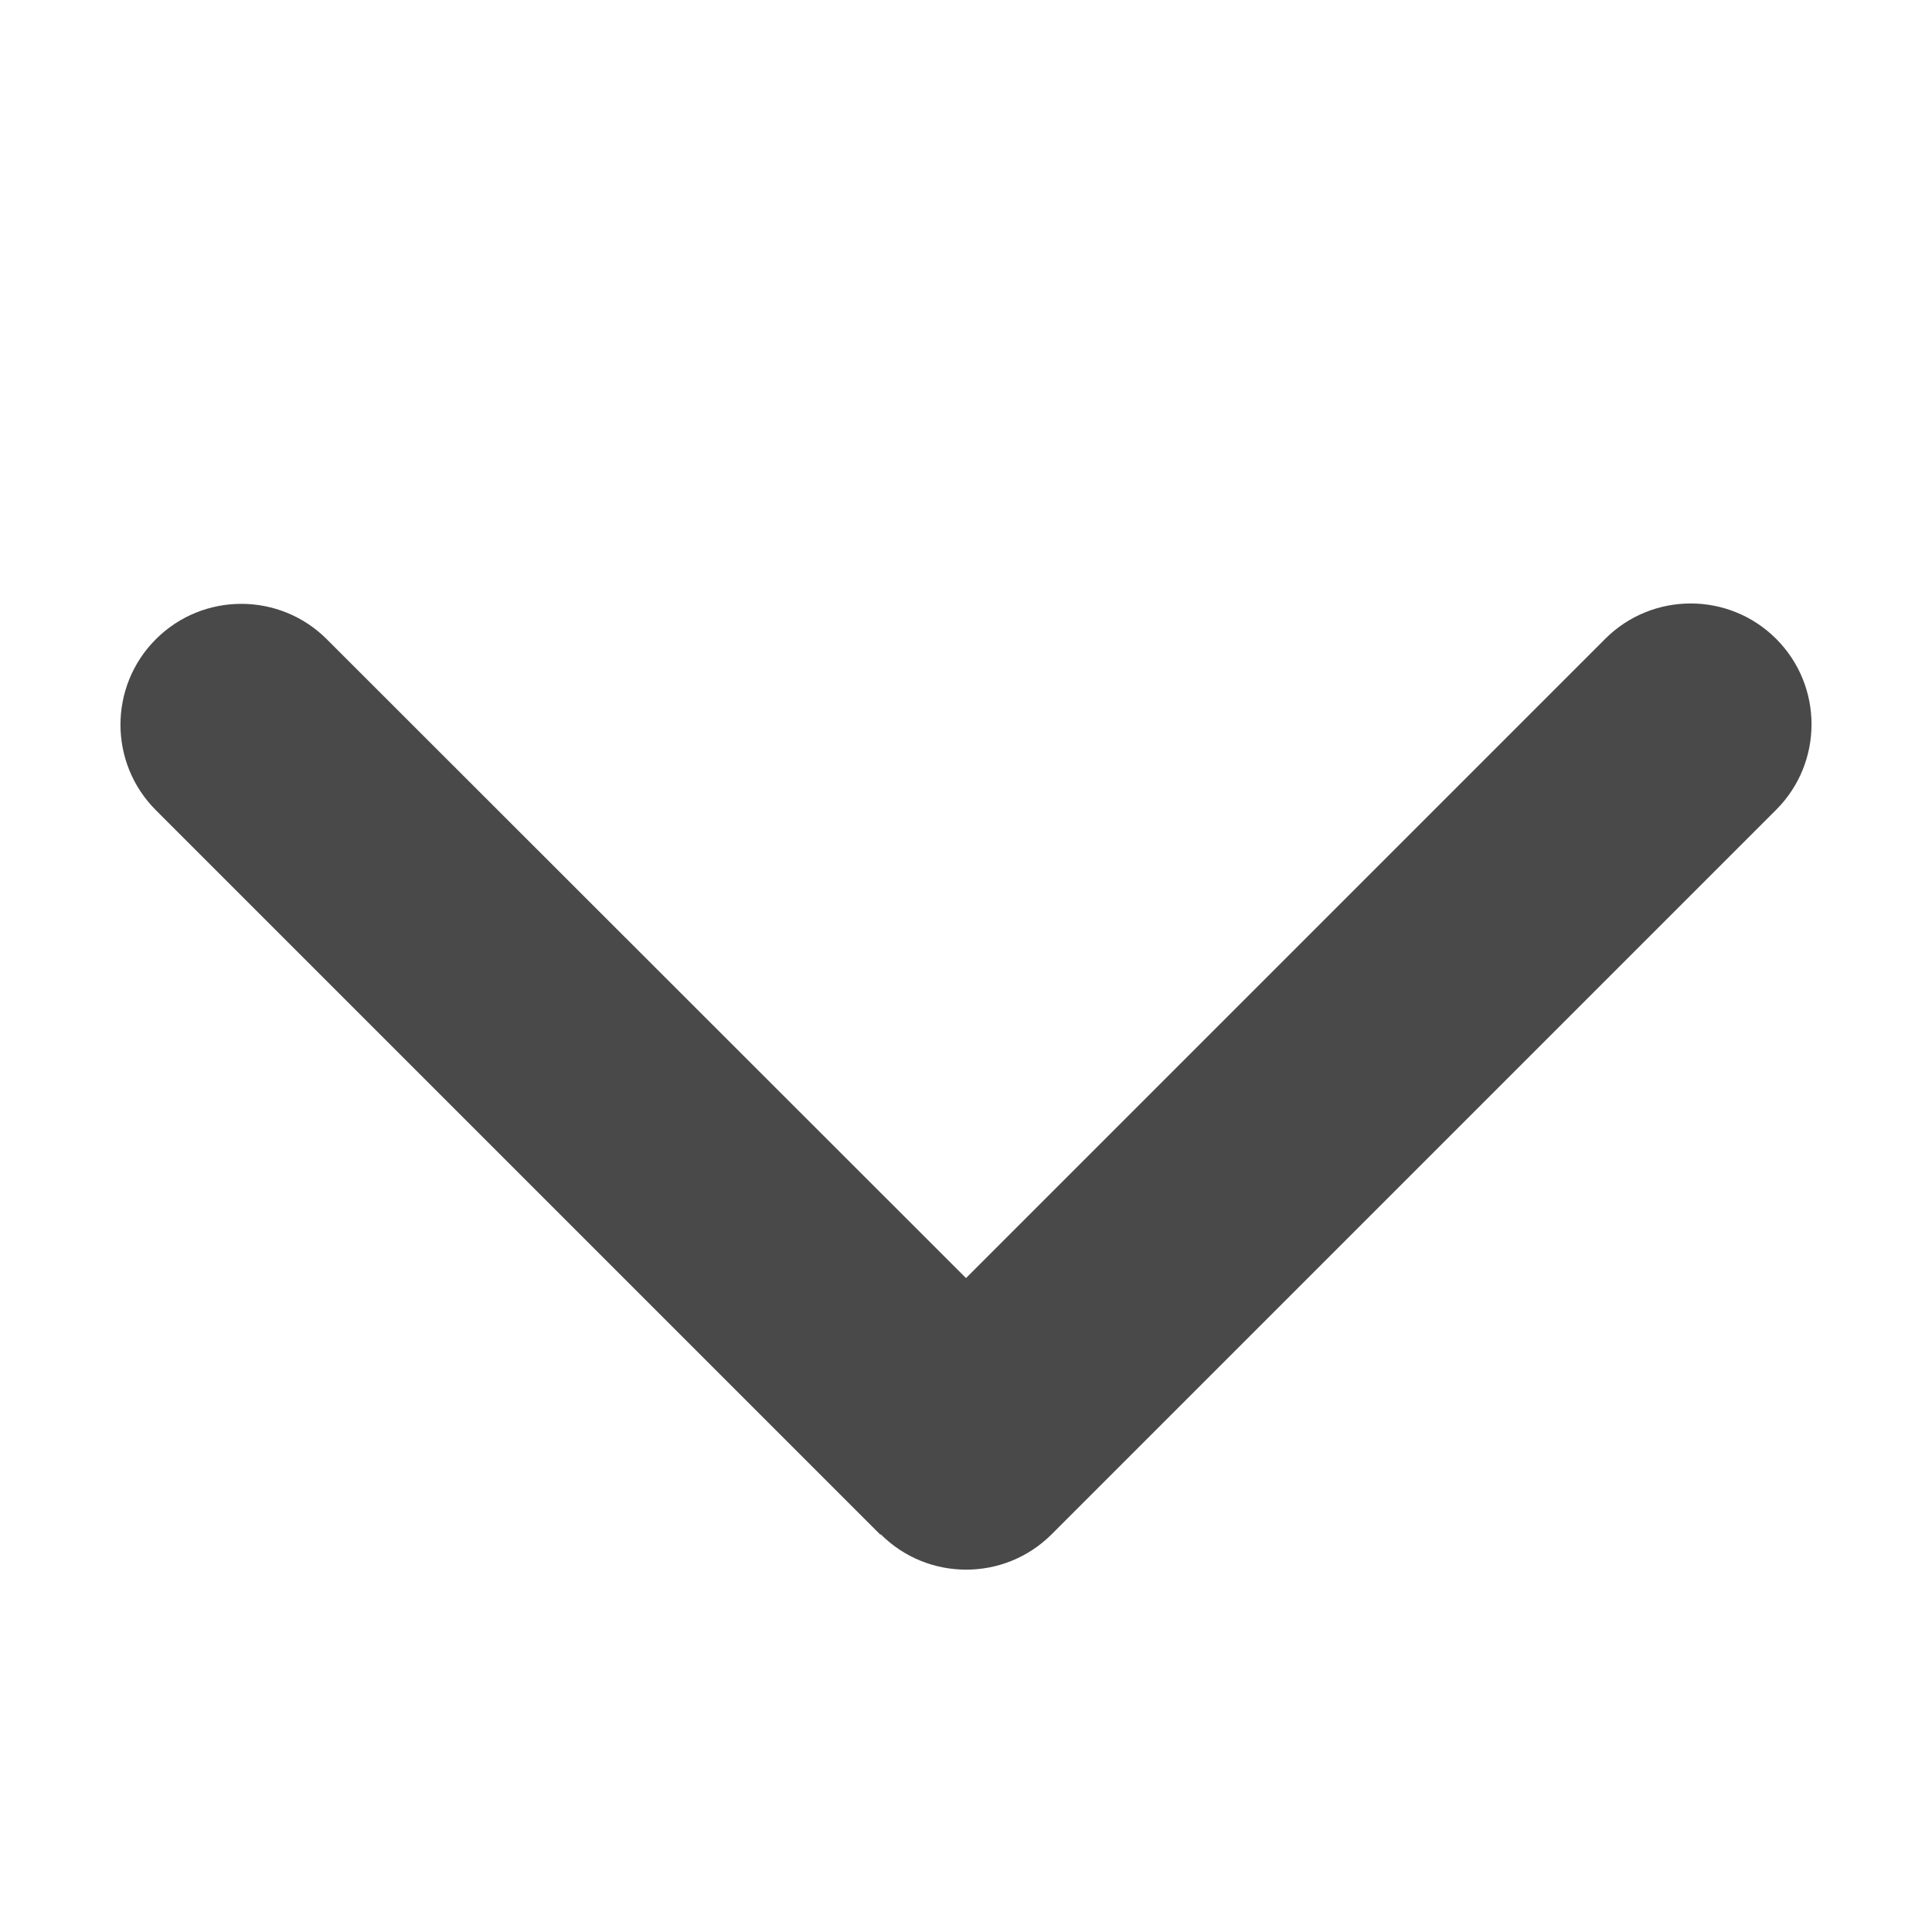
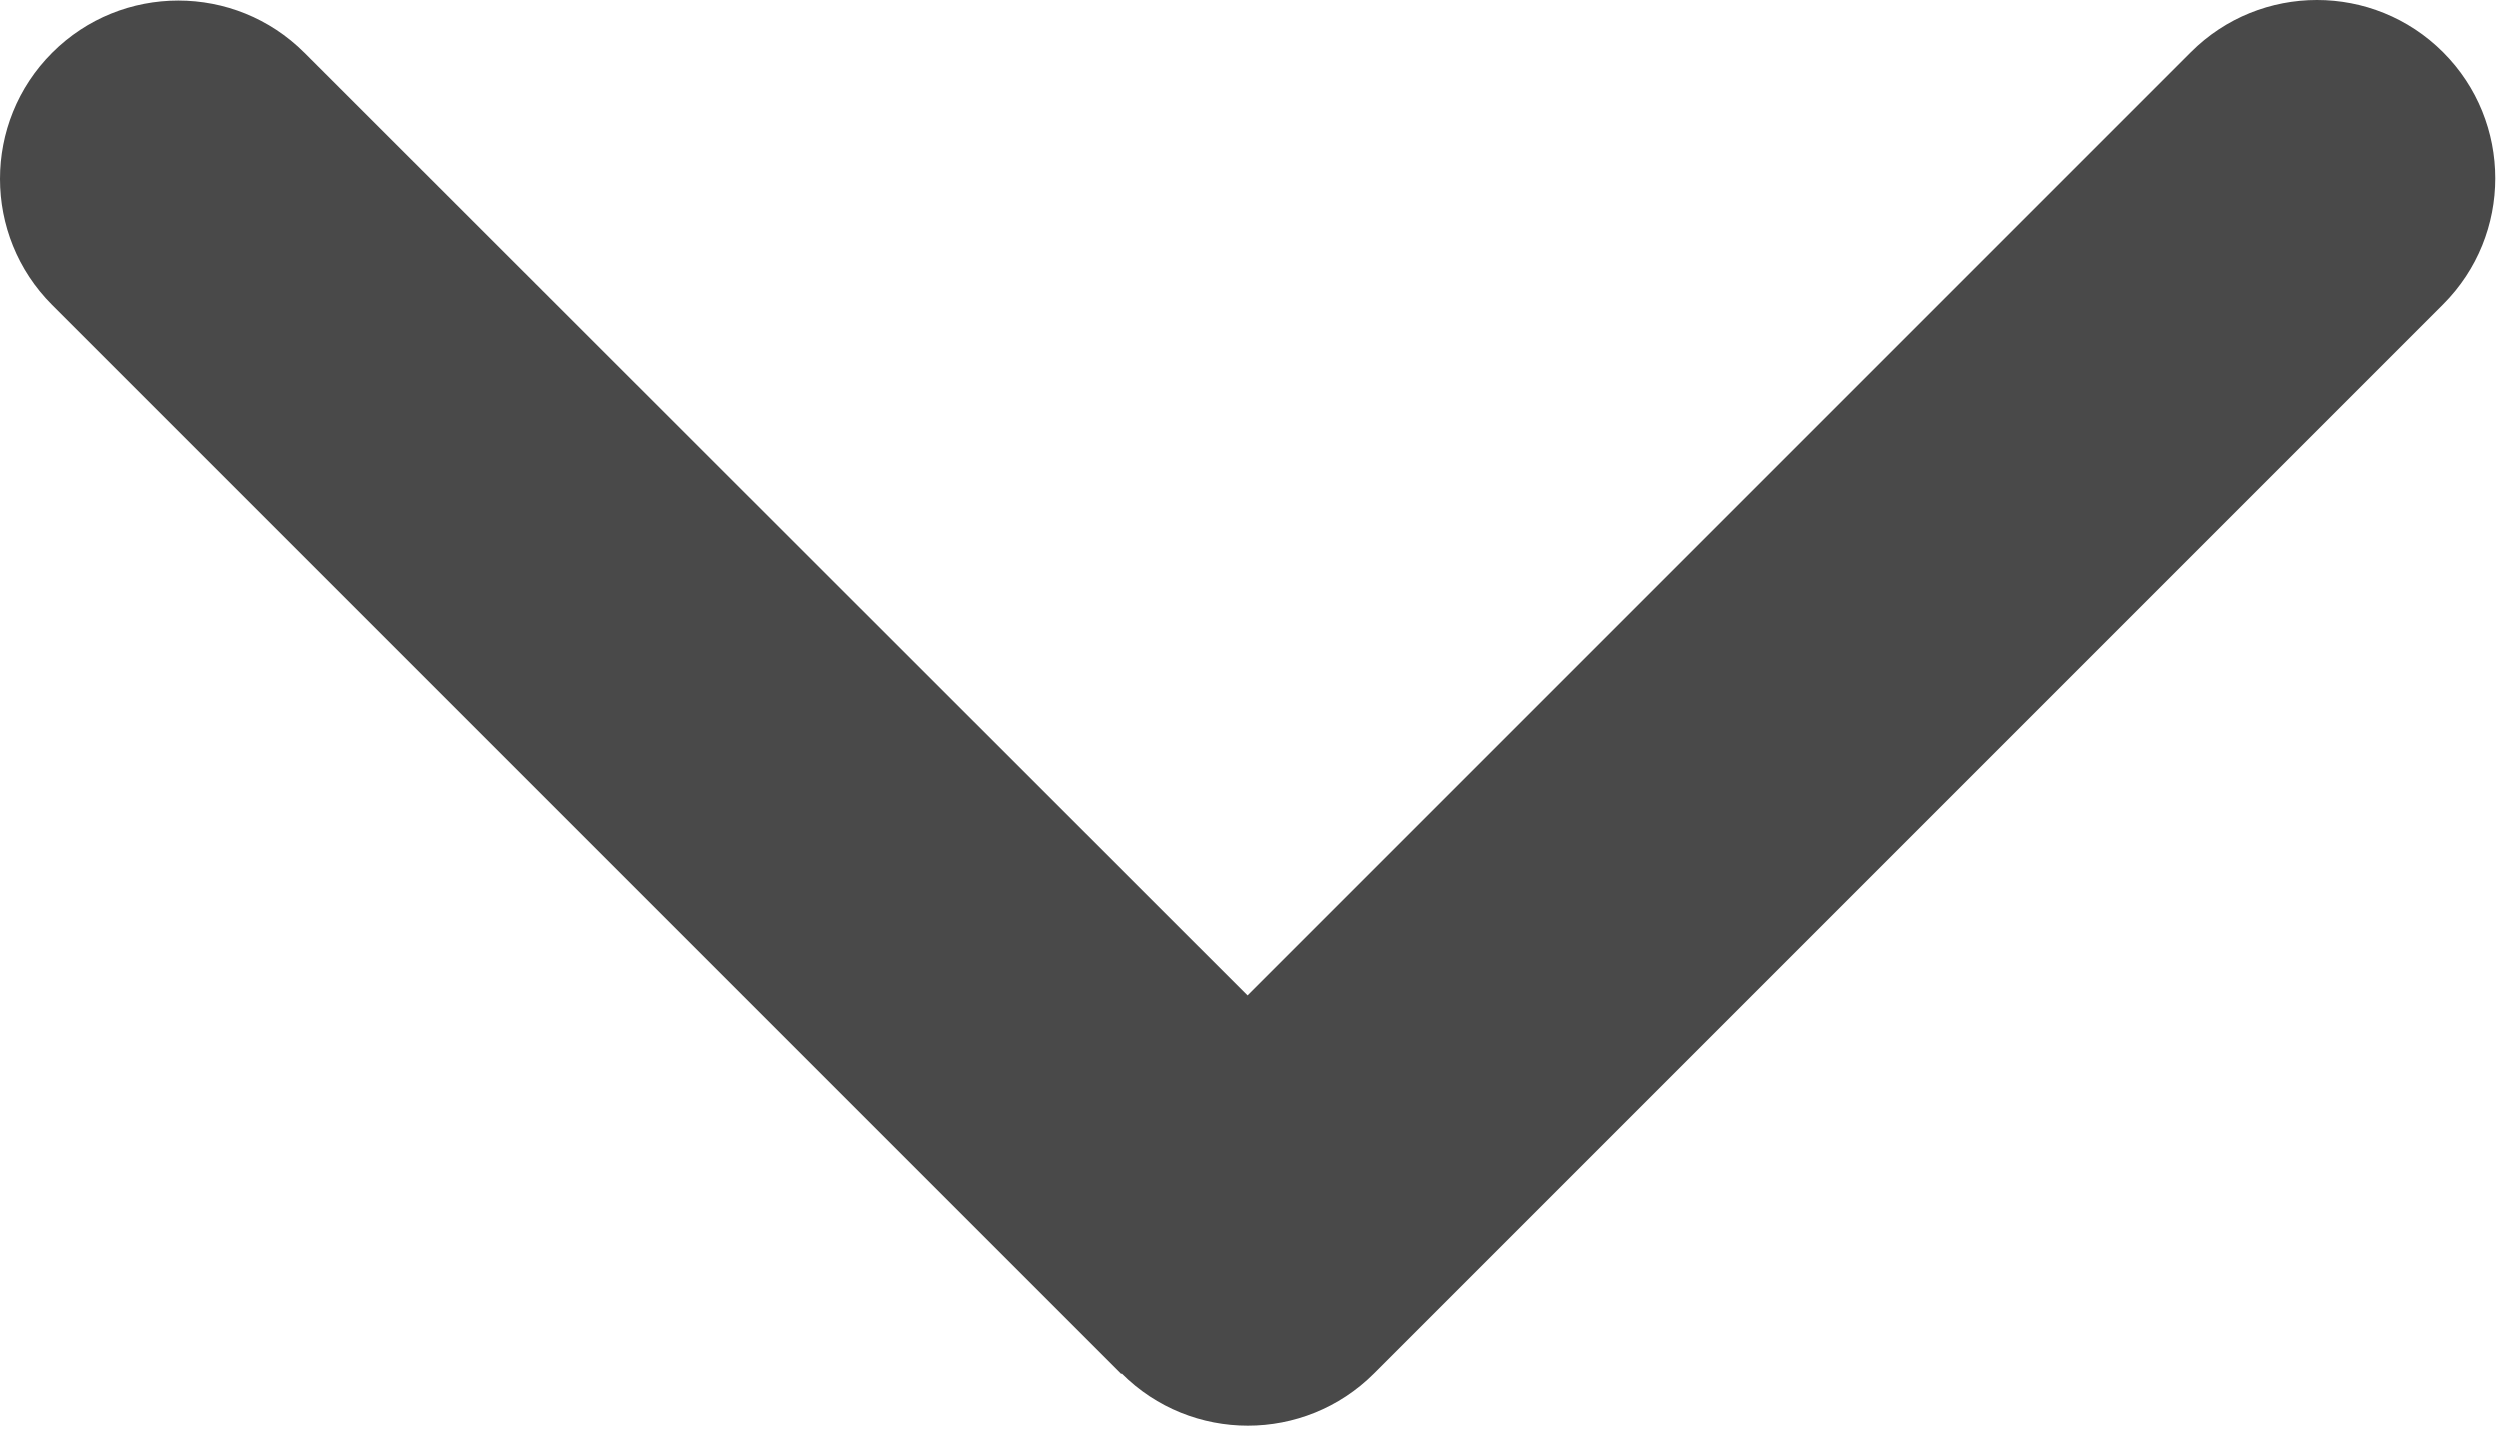
- <svg xmlns="http://www.w3.org/2000/svg" width="100%" height="100%" viewBox="0 0 512 512" version="1.1" xml:space="preserve" style="fill-rule:evenodd;clip-rule:evenodd;stroke-linejoin:round;stroke-miterlimit:2;">
-   <path d="M233.4,406.6C245.9,419.1 266.2,419.1 278.7,406.6L470.7,214.6C483.2,202.1 483.2,181.8 470.7,169.3C458.2,156.8 437.9,156.8 425.4,169.3L256,338.7L86.6,169.4C74.1,156.9 53.8,156.9 41.3,169.4C28.8,181.9 28.8,202.2 41.3,214.7L233.3,406.7L233.4,406.6Z" style="fill:rgb(73,73,73);fill-rule:nonzero;" />
+ <svg xmlns="http://www.w3.org/2000/svg" width="100%" height="100%" viewBox="0 0 449 257" version="1.1" xml:space="preserve" style="fill-rule:evenodd;clip-rule:evenodd;stroke-linejoin:round;stroke-miterlimit:2;">
+   <g transform="matrix(1,0,0,1,-31.925,-159.925)">
+     <path d="M233.4,406.6C245.9,419.1 266.2,419.1 278.7,406.6L470.7,214.6C483.2,202.1 483.2,181.8 470.7,169.3C458.2,156.8 437.9,156.8 425.4,169.3L256,338.7L86.6,169.4C74.1,156.9 53.8,156.9 41.3,169.4C28.8,181.9 28.8,202.2 41.3,214.7L233.3,406.7L233.4,406.6Z" style="fill:rgb(73,73,73);fill-rule:nonzero;" />
+   </g>
</svg>
